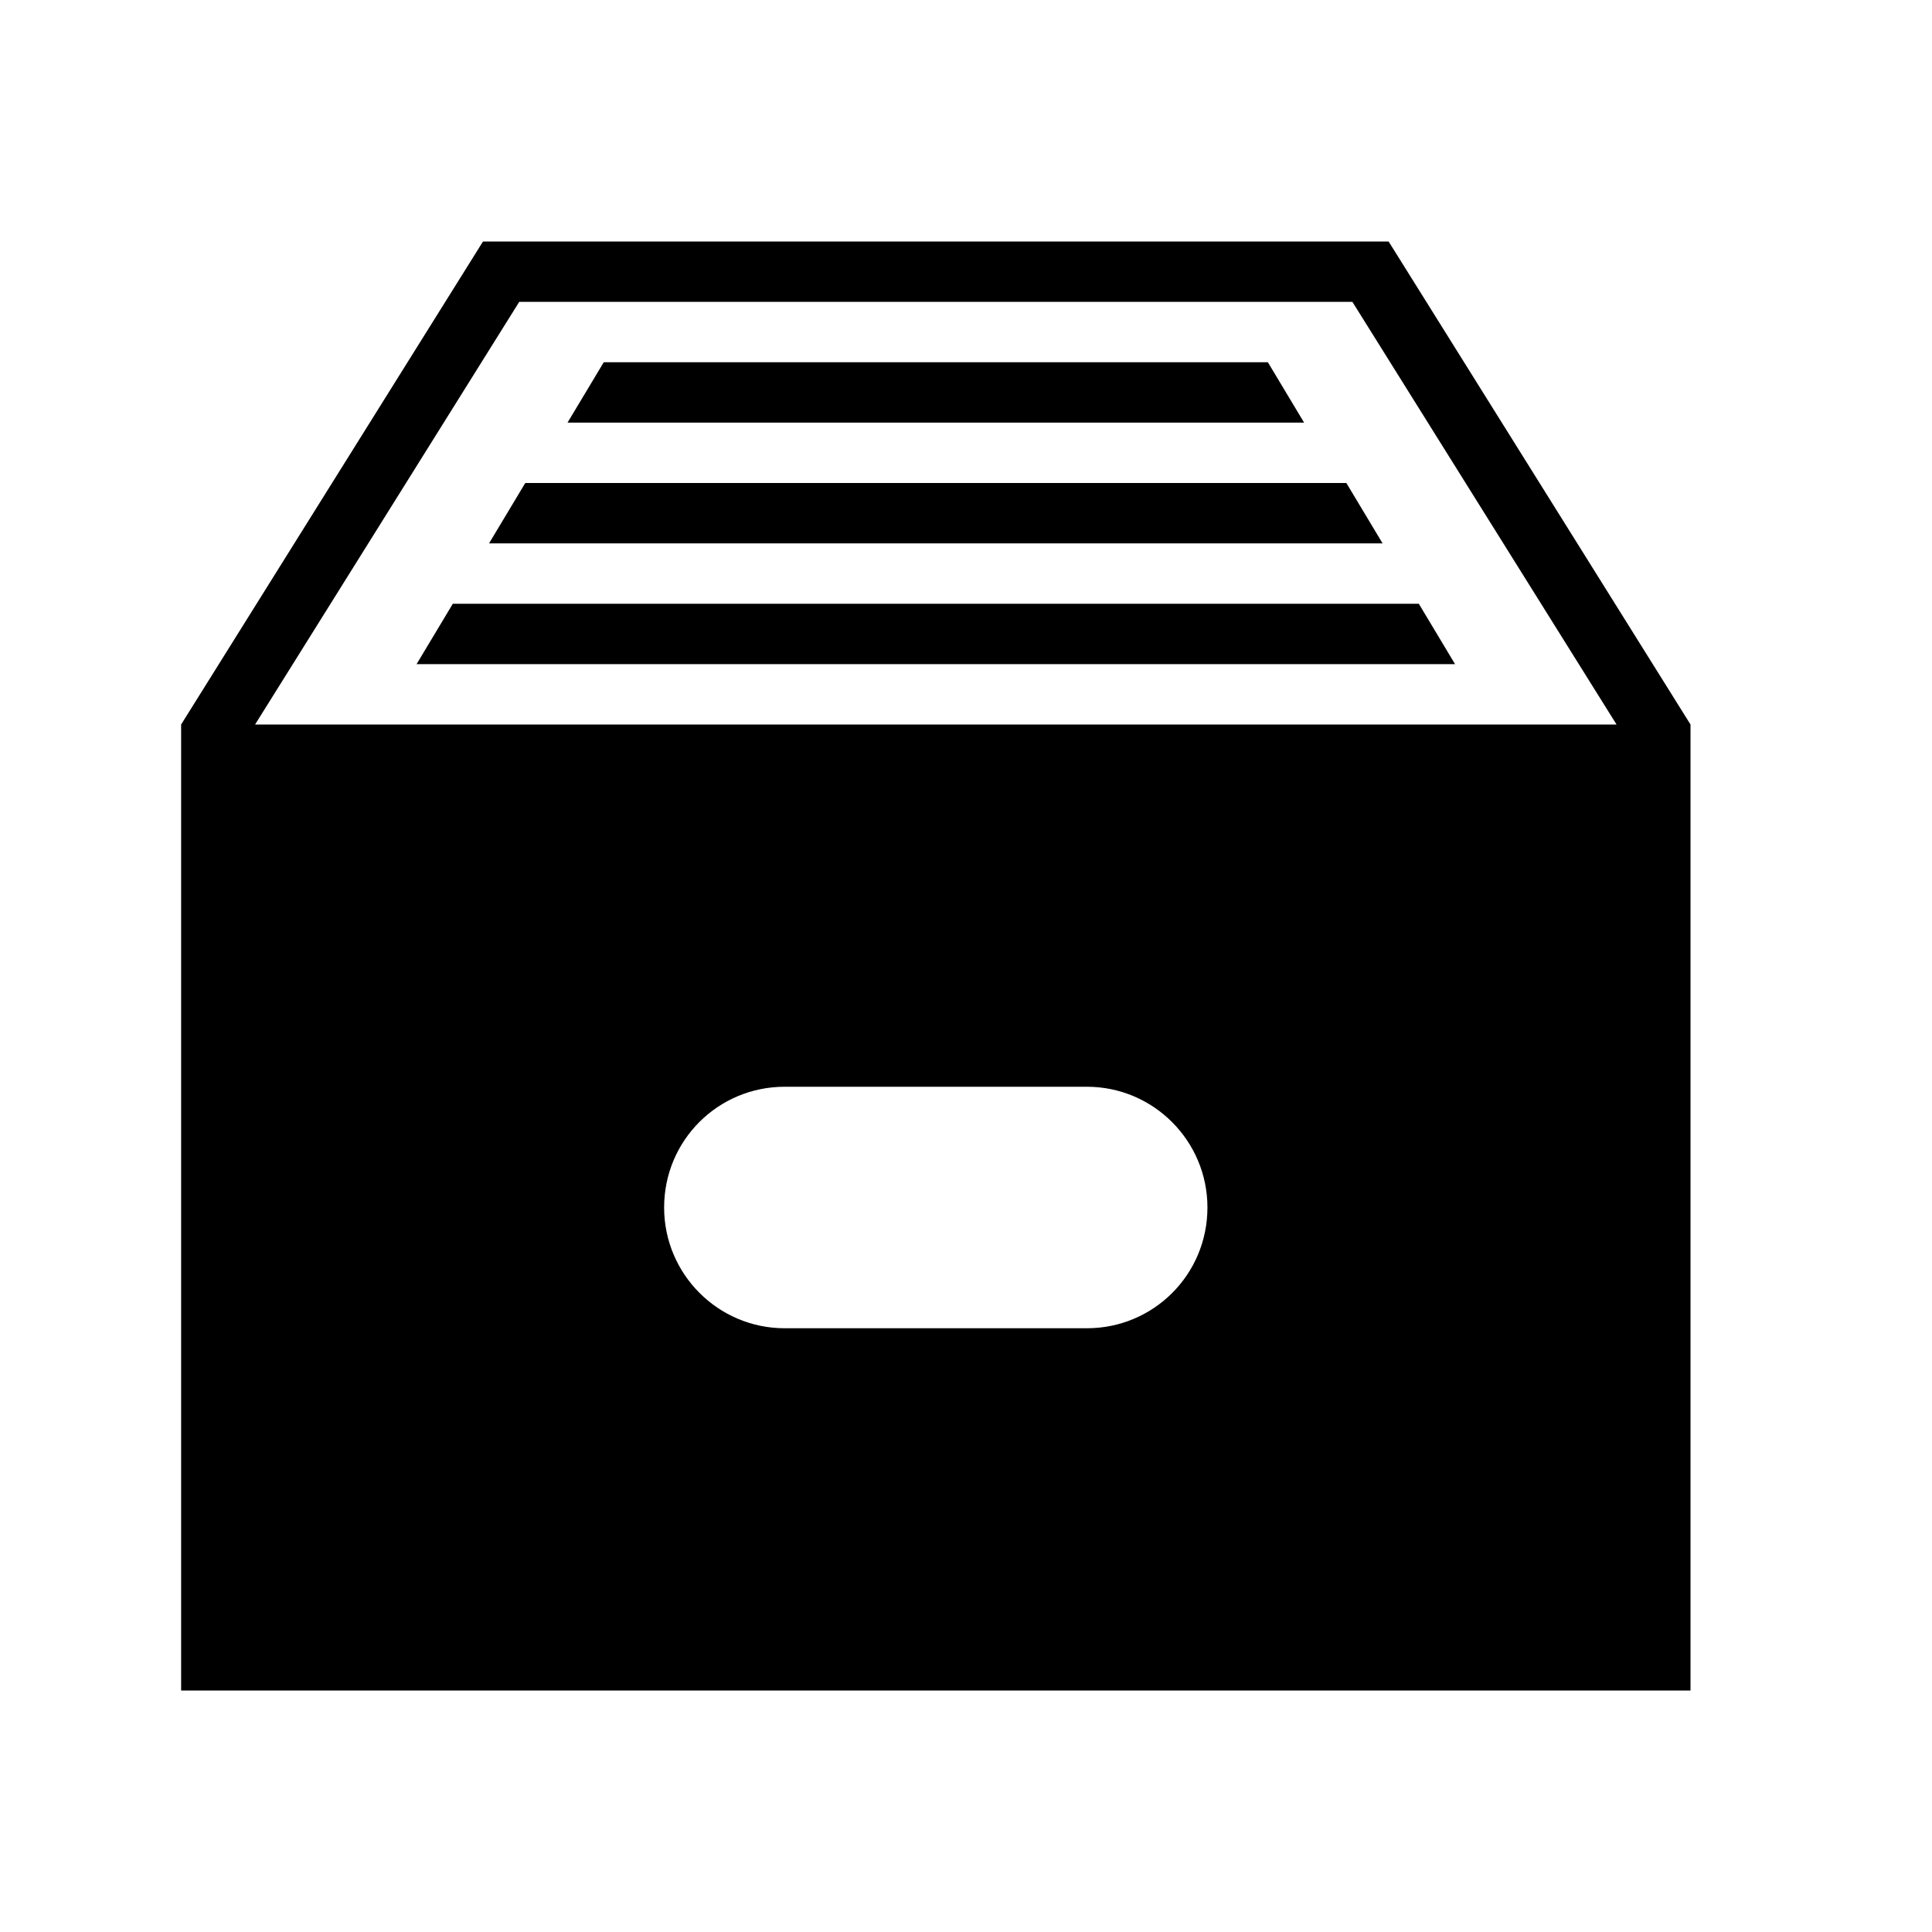
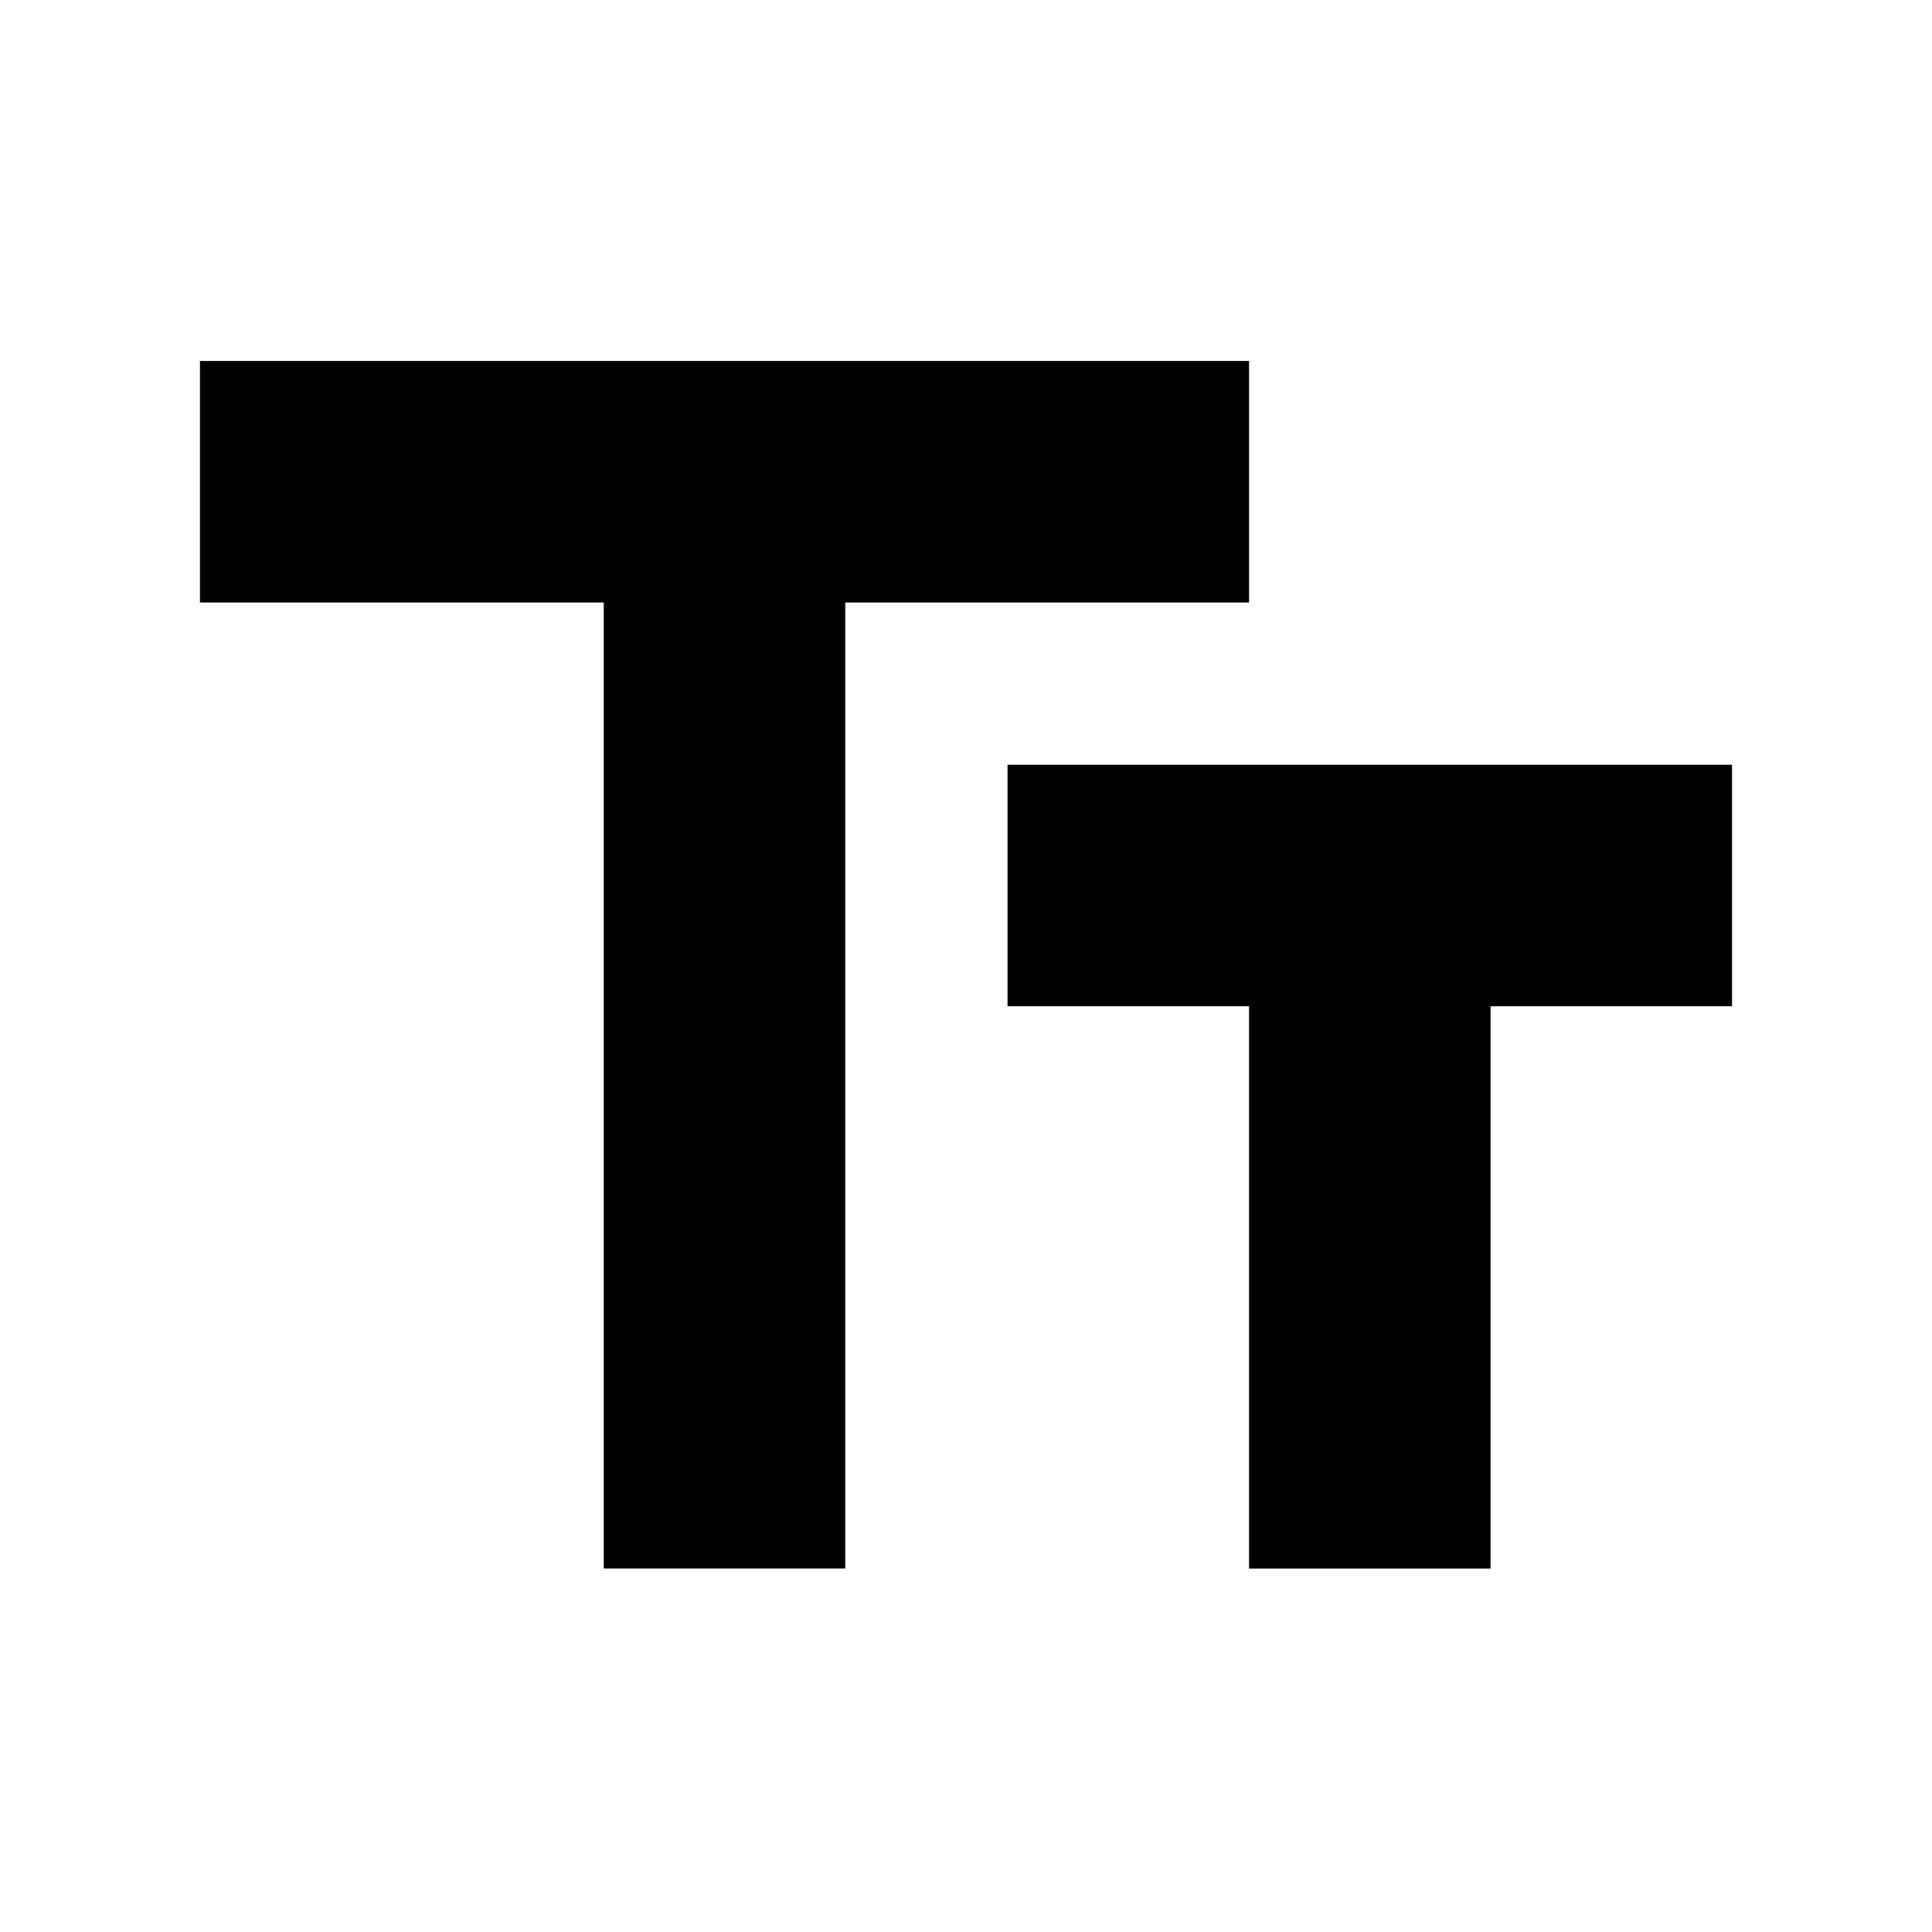
<svg xmlns="http://www.w3.org/2000/svg" version="1.1" width="32" height="32" viewBox="0 0 32 32">
-   <path d="M3 12l5-8h15l5 8v16h-25v-16zM26.775 12l-4.375-7h-13.8l-4.375 7h22.55zM12.997 18c-1.103 0-1.997 0.888-1.997 2 0 1.105 0.896 2 1.997 2h5.005c1.103 0 1.997-0.888 1.997-2 0-1.105-0.896-2-1.997-2h-5.005zM10 6l-0.6 1h12.2l-0.6-1h-11zM8.7 8l-0.6 1h14.8l-0.6-1h-13.6zM7.5 10l-0.6 1h17.2l-0.6-1h-16z" />
+   <path d="M28.688 12.667v4h-4v9.313h-4v-9.313h-4v-4h12zM3.313 5.979h17.375v4h-6.688v16h-4v-16h-6.688v-4z" />
</svg>
